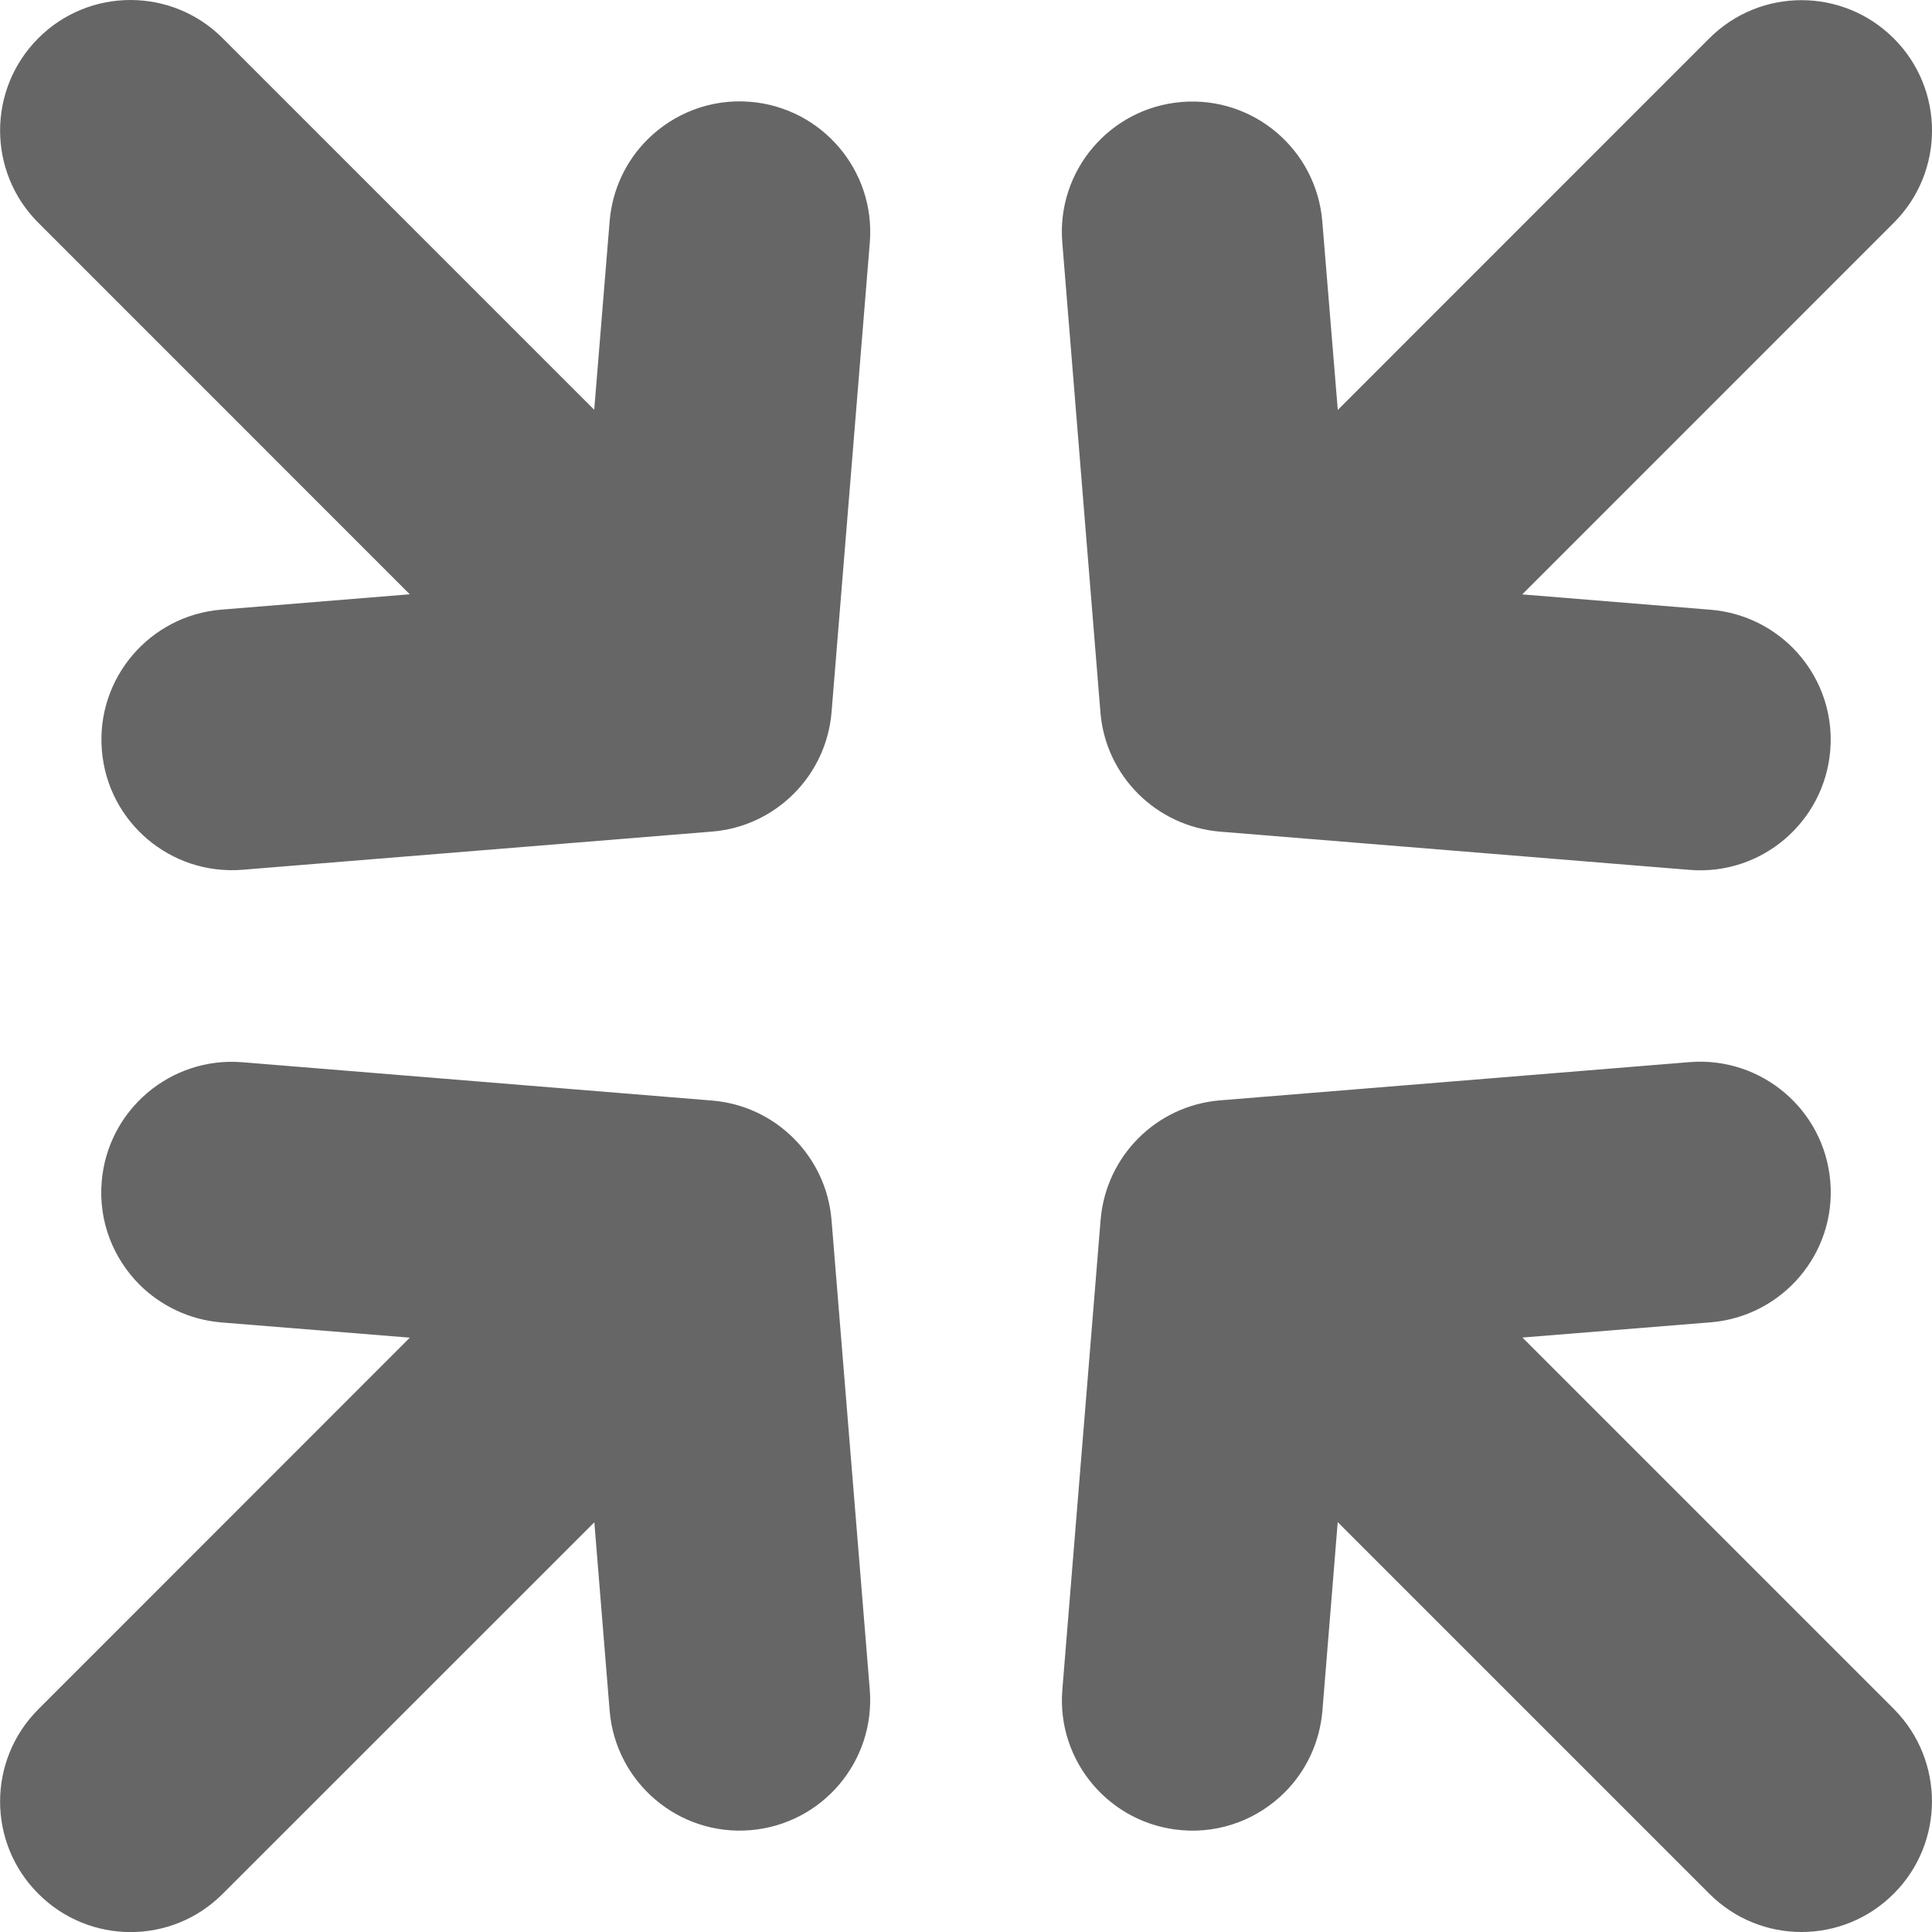
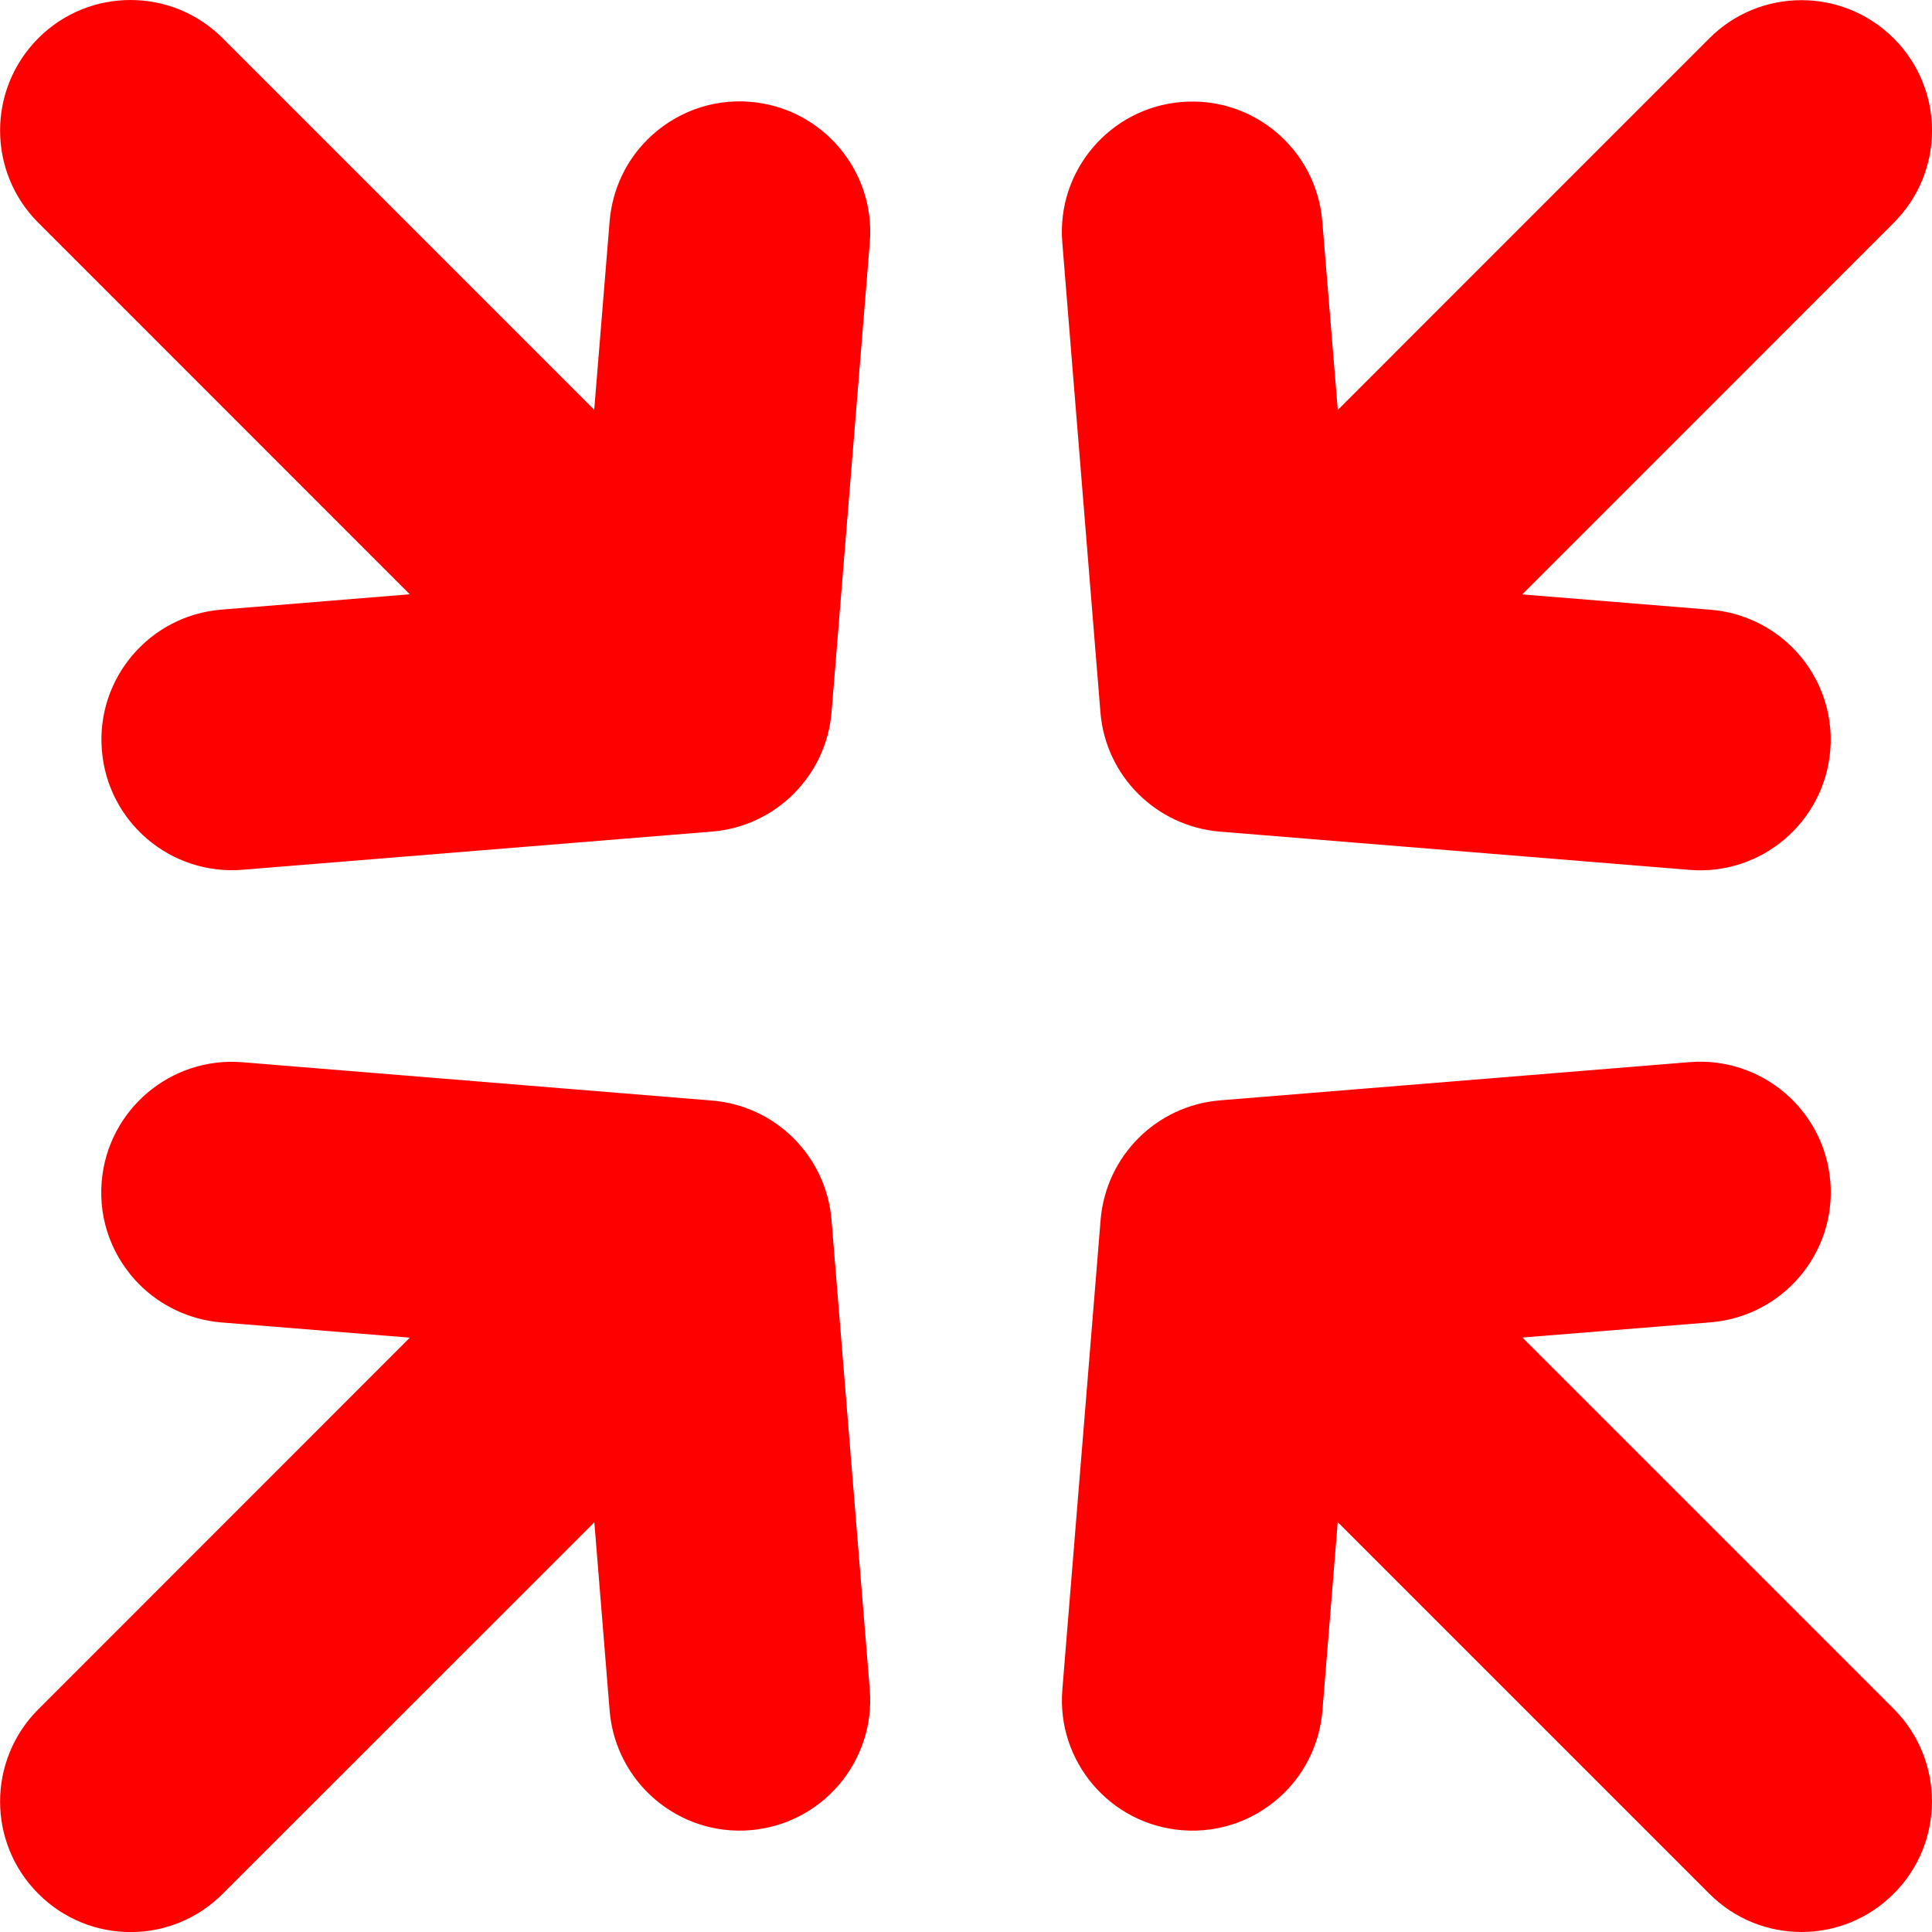
- <svg xmlns="http://www.w3.org/2000/svg" version="1.1" width="512" height="512" x="0" y="0" viewBox="0 0 32.071 32.071" style="enable-background:new 0 0 512 512" xml:space="preserve" class="" id="svg38">
-   <defs id="defs42" />
-   <g id="g36">
-     <g id="g4">
-       <path d="M31.436,31.435c-0.846,0.848-2.217,0.848-3.062,0l-6.168-6.168l-0.254,3.13c-0.045,0.533-0.276,1.008-0.627,1.357   c-0.435,0.434-1.05,0.682-1.707,0.627c-1.192-0.097-2.082-1.143-1.983-2.334l0.635-7.797c0.088-1.06,0.926-1.896,1.981-1.984   l7.798-0.635c1.19-0.095,2.237,0.791,2.334,1.985c0.098,1.189-0.791,2.234-1.982,2.334l-3.129,0.253l6.168,6.168   C32.281,29.219,32.281,30.591,31.436,31.435z M12.454,1.69c-0.658-0.054-1.272,0.193-1.707,0.627   c-0.352,0.351-0.582,0.822-0.627,1.354L9.864,6.802L3.698,0.636C2.852-0.212,1.48-0.211,0.636,0.634   c-0.846,0.848-0.846,2.219,0,3.064l6.166,6.167L3.673,10.12c-1.191,0.098-2.08,1.143-1.982,2.334   c0.096,1.193,1.141,2.08,2.334,1.984l7.797-0.634c1.055-0.086,1.896-0.927,1.982-1.985l0.635-7.797   C14.534,2.833,13.646,1.788,12.454,1.69z M11.819,18.269l-7.797-0.636c-1.191-0.096-2.236,0.792-2.334,1.984   c-0.055,0.659,0.193,1.271,0.627,1.707c0.352,0.35,0.826,0.583,1.357,0.628l3.131,0.253l-6.167,6.169   c-0.846,0.846-0.846,2.217,0,3.062c0.846,0.848,2.217,0.849,3.062,0l6.168-6.166l0.254,3.128c0.099,1.192,1.144,2.08,2.334,1.983   c1.195-0.098,2.08-1.143,1.984-2.334l-0.635-7.797C13.716,19.196,12.877,18.355,11.819,18.269z M20.25,13.805l7.798,0.635   c1.19,0.097,2.235-0.791,2.334-1.983c0.055-0.66-0.193-1.273-0.627-1.708c-0.353-0.35-0.822-0.582-1.355-0.627l-3.131-0.255   L31.435,3.7c0.848-0.846,0.848-2.217,0.002-3.062c-0.848-0.847-2.219-0.847-3.064,0l-6.166,6.167L21.95,3.676   c-0.098-1.193-1.143-2.081-2.334-1.983c-1.191,0.097-2.08,1.142-1.982,2.333l0.633,7.798C18.352,12.878,19.191,13.716,20.25,13.805   z" fill="#ff0000" data-original="#000000" style="fill:#666666;fill-opacity:1" class="" id="path2" />
+ <svg xmlns="http://www.w3.org/2000/svg" version="1.1" width="512" height="512" x="0" y="0" viewBox="0 0 32.071 32.071" style="enable-background:new 0 0 512 512" xml:space="preserve" class="">
+   <g>
+     <g>
+       <path d="M31.436,31.435c-0.846,0.848-2.217,0.848-3.062,0l-6.168-6.168l-0.254,3.13c-0.045,0.533-0.276,1.008-0.627,1.357   c-0.435,0.434-1.05,0.682-1.707,0.627c-1.192-0.097-2.082-1.143-1.983-2.334l0.635-7.797c0.088-1.06,0.926-1.896,1.981-1.984   l7.798-0.635c1.19-0.095,2.237,0.791,2.334,1.985c0.098,1.189-0.791,2.234-1.982,2.334l-3.129,0.253l6.168,6.168   C32.281,29.219,32.281,30.591,31.436,31.435z M12.454,1.69c-0.658-0.054-1.272,0.193-1.707,0.627   c-0.352,0.351-0.582,0.822-0.627,1.354L9.864,6.802L3.698,0.636C2.852-0.212,1.48-0.211,0.636,0.634   c-0.846,0.848-0.846,2.219,0,3.064l6.166,6.167L3.673,10.12c-1.191,0.098-2.08,1.143-1.982,2.334   c0.096,1.193,1.141,2.08,2.334,1.984l7.797-0.634c1.055-0.086,1.896-0.927,1.982-1.985l0.635-7.797   C14.534,2.833,13.646,1.788,12.454,1.69z M11.819,18.269l-7.797-0.636c-1.191-0.096-2.236,0.792-2.334,1.984   c-0.055,0.659,0.193,1.271,0.627,1.707c0.352,0.35,0.826,0.583,1.357,0.628l3.131,0.253l-6.167,6.169   c-0.846,0.846-0.846,2.217,0,3.062c0.846,0.848,2.217,0.849,3.062,0l6.168-6.166l0.254,3.128c0.099,1.192,1.144,2.08,2.334,1.983   c1.195-0.098,2.08-1.143,1.984-2.334l-0.635-7.797C13.716,19.196,12.877,18.355,11.819,18.269z M20.25,13.805l7.798,0.635   c1.19,0.097,2.235-0.791,2.334-1.983c0.055-0.66-0.193-1.273-0.627-1.708c-0.353-0.35-0.822-0.582-1.355-0.627l-3.131-0.255   L31.435,3.7c0.848-0.846,0.848-2.217,0.002-3.062c-0.848-0.847-2.219-0.847-3.064,0l-6.166,6.167L21.95,3.676   c-0.098-1.193-1.143-2.081-2.334-1.983c-1.191,0.097-2.08,1.142-1.982,2.333l0.633,7.798C18.352,12.878,19.191,13.716,20.25,13.805   z" fill="#ff0000" data-original="#000000" style="" class="" />
    </g>
-     <g id="g6">
+     <g>
</g>
-     <g id="g8">
+     <g>
</g>
-     <g id="g10">
+     <g>
</g>
-     <g id="g12">
+     <g>
</g>
-     <g id="g14">
+     <g>
</g>
-     <g id="g16">
+     <g>
</g>
-     <g id="g18">
+     <g>
</g>
-     <g id="g20">
+     <g>
</g>
-     <g id="g22">
+     <g>
</g>
-     <g id="g24">
+     <g>
</g>
-     <g id="g26">
+     <g>
</g>
-     <g id="g28">
+     <g>
</g>
-     <g id="g30">
+     <g>
</g>
-     <g id="g32">
+     <g>
</g>
-     <g id="g34">
+     <g>
</g>
  </g>
</svg>
